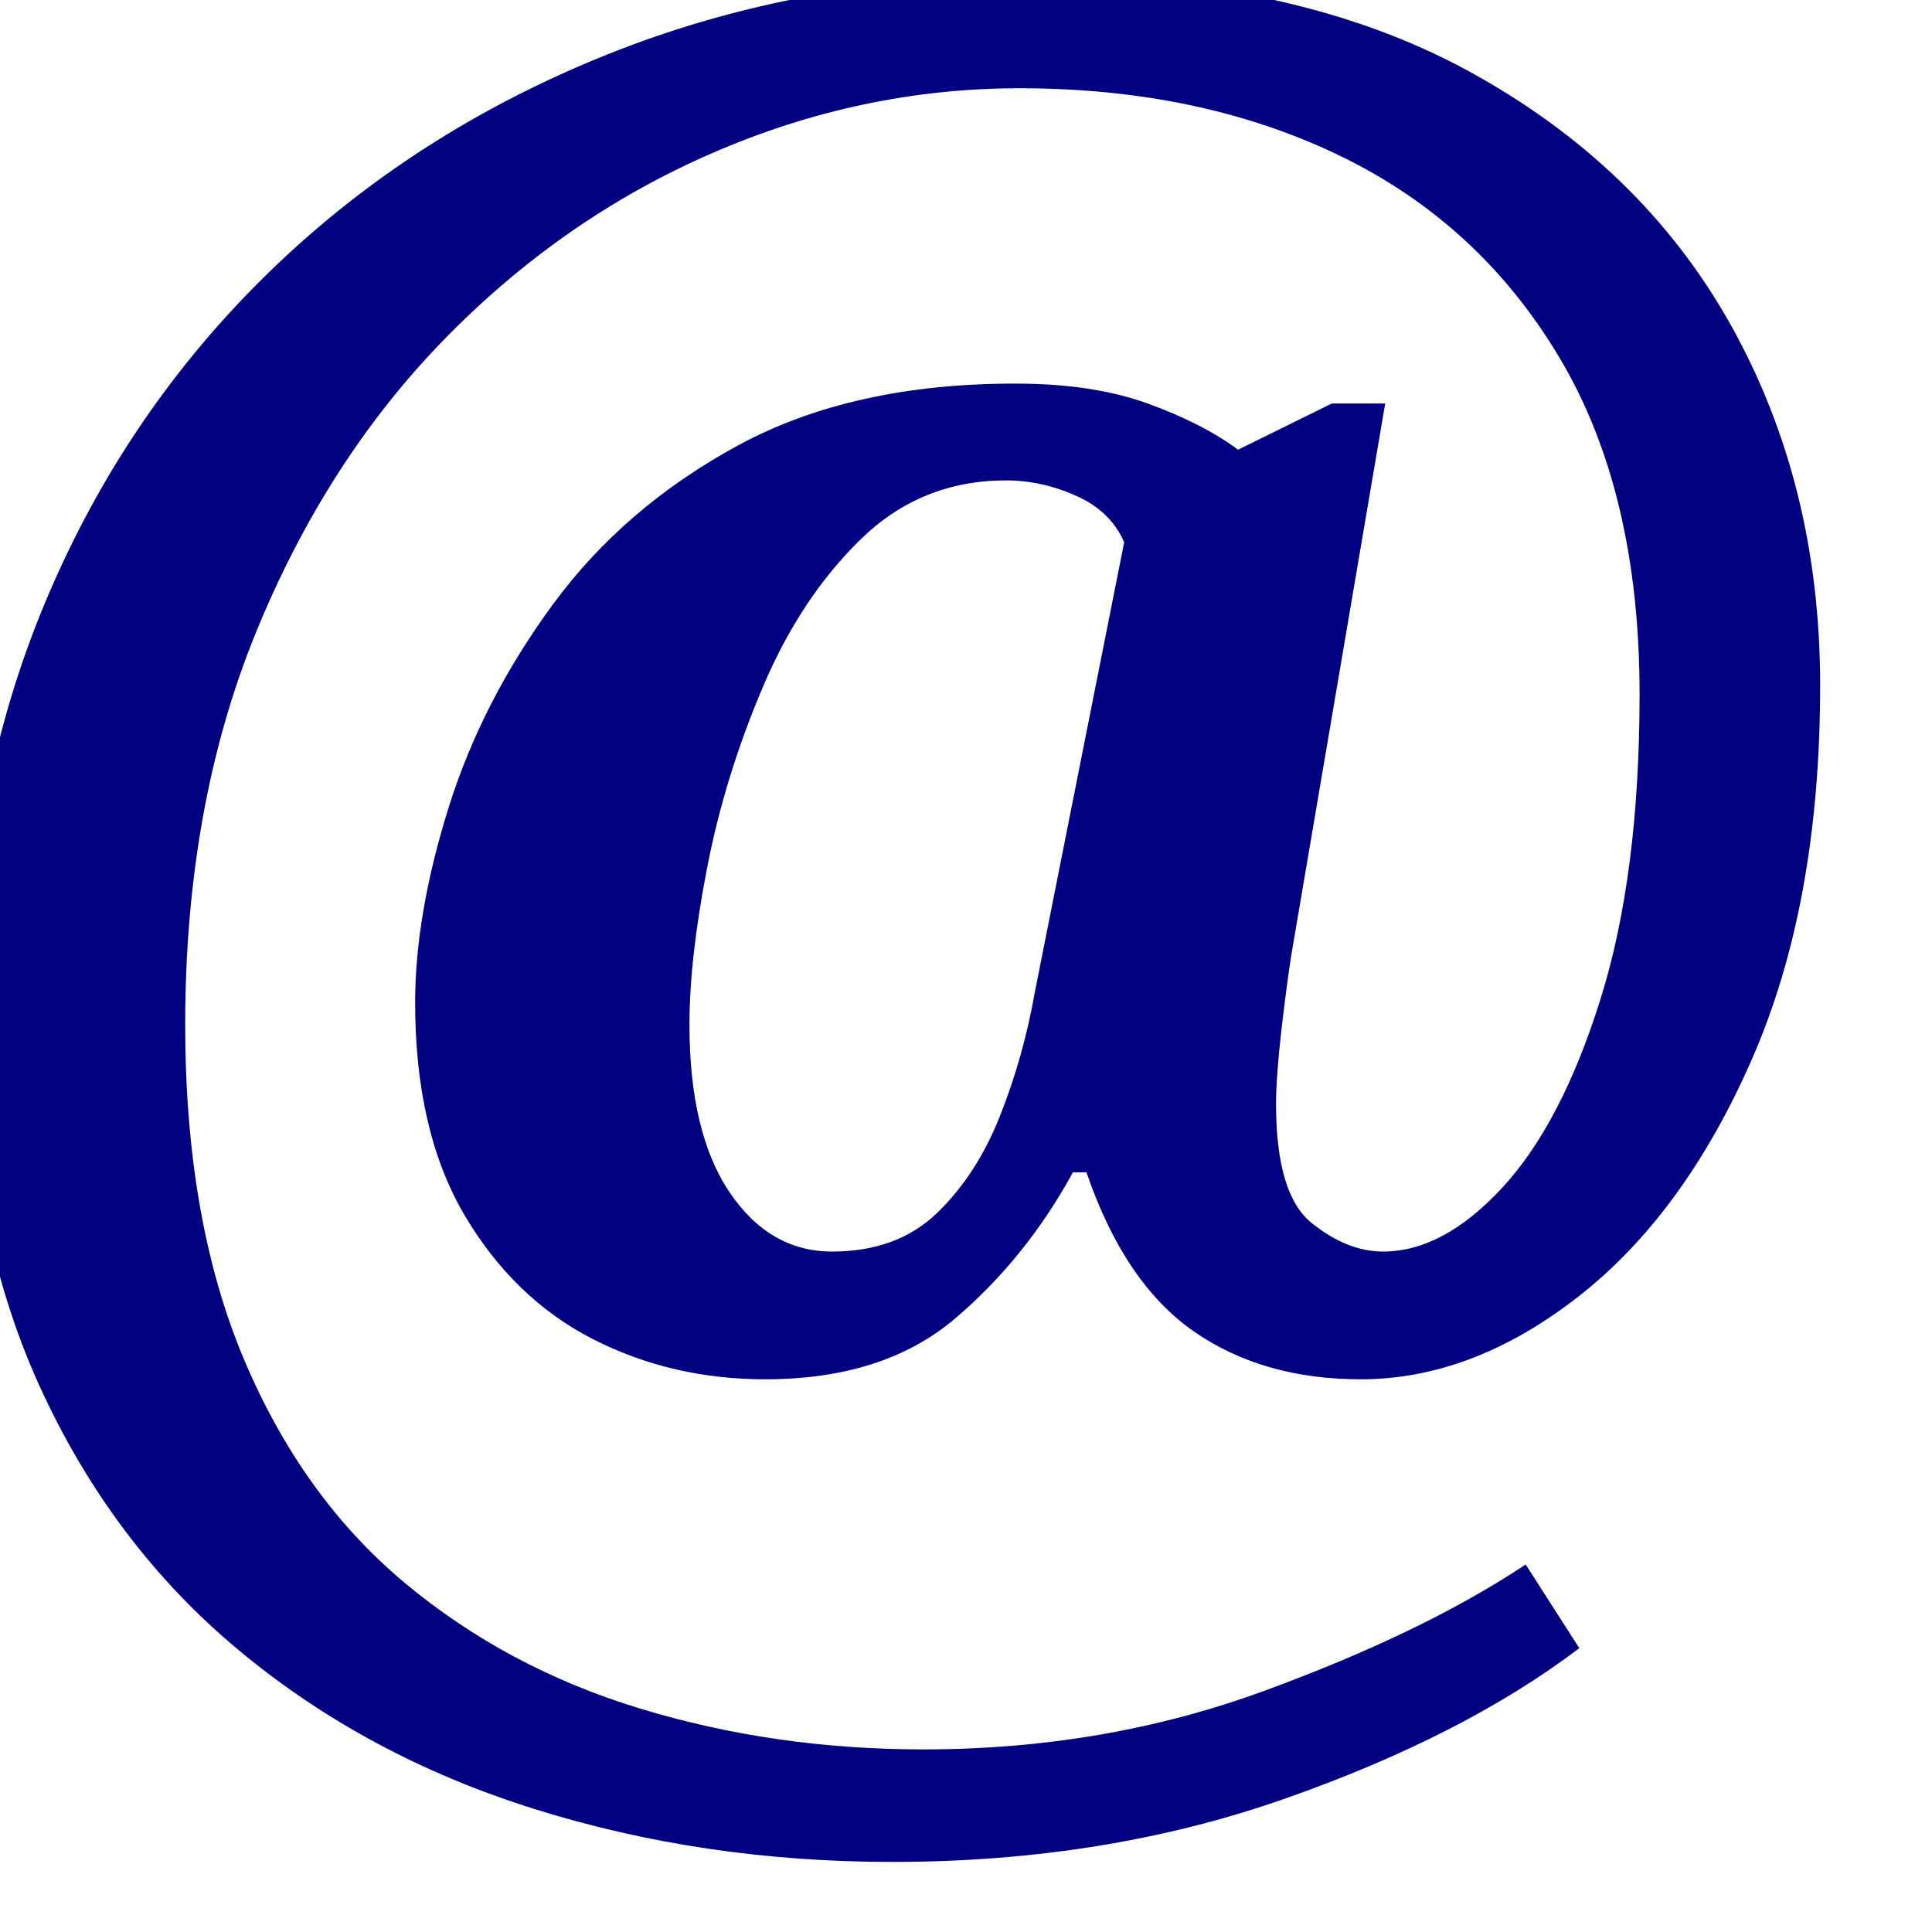
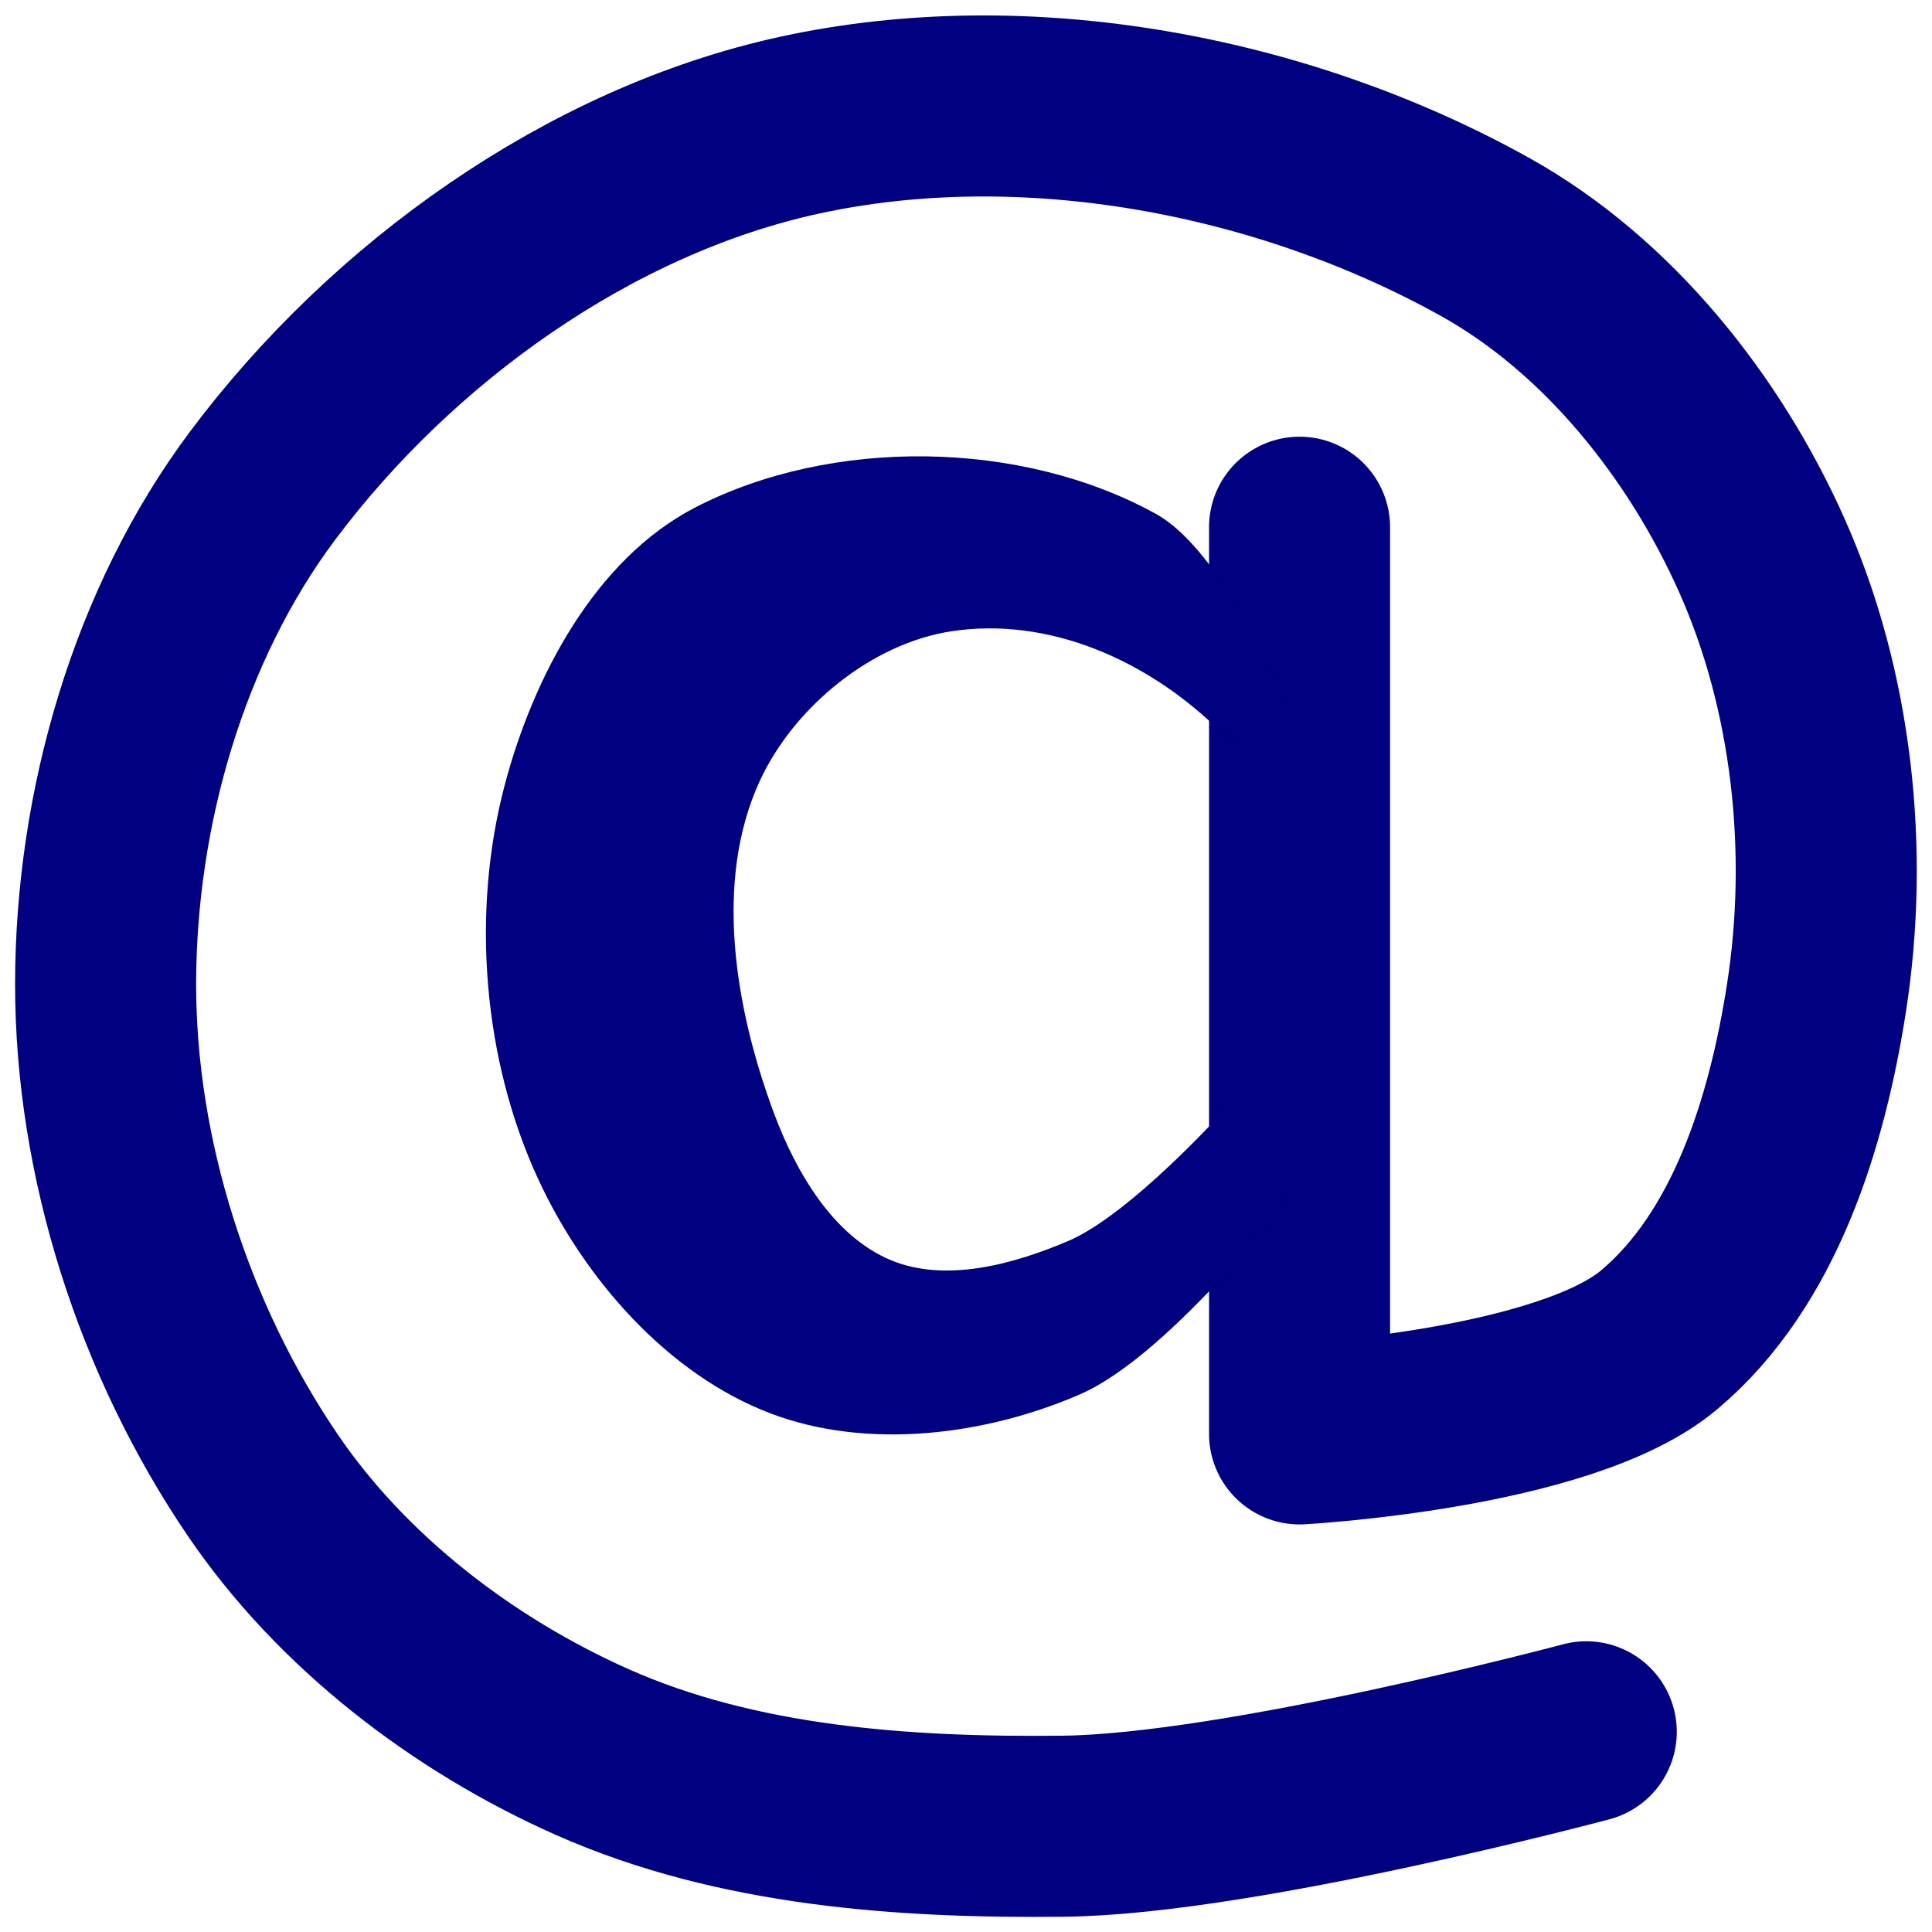
<svg xmlns="http://www.w3.org/2000/svg" width="128" height="128" id="svg2985" version="1.1">
  <defs id="defs2987" />
  <g id="layer1">
    <a id="a3961-34-0" transform="matrix(1.168366,0,0,1.138406,-7.020394,-0.1970879)" style="stroke-width:3.468;stroke-miterlimit:4;stroke-dasharray:none" />
    <g id="g4508-8" transform="matrix(-0.2175774,0,0,0.2324194,309.2762,-184.7121)" style="stroke-width:31.128;stroke-miterlimit:4;stroke-dasharray:none" />
    <g id="g3943-2" style="fill:none" />
    <text transform="scale(1.000002)" id="text4137" y="54" x="130" style="font-style:normal;font-variant:normal;font-weight:bold;font-stretch:normal;font-size:21.407px;line-height:125%;font-family:'Arial Rounded MT Bold';-inkscape-font-specification:'Arial Rounded MT Bold, Bold';letter-spacing:0px;word-spacing:0px;fill:#000000;fill-opacity:1;stroke:none" xml:space="preserve" />
-     <text xml:space="preserve" style="font-style:normal;font-variant:normal;font-weight:bold;font-stretch:normal;font-size:146.859px;line-height:1.25;font-family:Constantia;-inkscape-font-specification:'Constantia, Bold';font-variant-ligatures:normal;font-variant-caps:normal;font-variant-numeric:normal;font-feature-settings:normal;text-align:start;letter-spacing:0px;word-spacing:0px;writing-mode:lr-tb;text-anchor:start;fill:#000080;fill-opacity:1;stroke:none;stroke-width:3.06" x="-9.681" y="103.26" id="text4531" transform="scale(1.006162,0.9938758)">
-       <tspan id="tspan4529" x="-9.681" y="103.26" style="font-style:normal;font-variant:normal;font-weight:bold;font-stretch:normal;font-size:146.859px;font-family:Constantia;-inkscape-font-specification:'Constantia, Bold';font-variant-ligatures:normal;font-variant-caps:normal;font-variant-numeric:normal;font-feature-settings:normal;text-align:start;writing-mode:lr-tb;text-anchor:start;fill:#000080;fill-opacity:1;stroke-width:3.06">@</tspan>
-     </text>
+     <path style="fill:none;stroke:#000080;stroke-width:11.994;stroke-linecap:round;stroke-linejoin:round;stroke-miterlimit:4;stroke-dasharray:none;stroke-opacity:1" d="m 105.094,114.735 c 0,0 -22.9,6.123 -34.63,6.256 -10.54,0.119 -21.609,-0.638 -31.234,-4.917 C 30.67,112.269 22.669,106.132 17.414,98.402 10.878,88.789 6.983,76.764 6.997,65.154 7.011,53.617 10.496,41.382 17.426,32.139 25.976,20.736 39.022,11.33 52.98,8.291 67.966,5.029 85.005,8.244 98.394,15.701 c 8.15,4.539 14.544,12.597 18.334,21.099 4.011,8.997 5.135,19.583 3.619,29.311 -1.28,8.218 -4.067,17.331 -10.447,22.675 C 103.614,94.05 86.099,95 86.099,95 V 34.929" id="path839" />
+     <path style="fill:#000080;fill-opacity:1;stroke:none;stroke-width:1px;stroke-linecap:round;stroke-linejoin:round;stroke-opacity:1" d="m 86.032,48.636 c 0,0 -4.387,-11.794 -9.463,-14.596 -8.912,-4.92 -21.5,-5.09 -30.537,-0.404 -6.594,3.42 -10.7,11.201 -12.596,18.383 -2.227,8.438 -1.445,18.163 2.214,26.085 3.055,6.615 8.574,12.935 15.382,15.531 6.407,2.444 14.244,1.473 20.532,-1.263 6.098,-2.654 14.468,-13.737 14.468,-13.737 l -5,-5 c 0,0 -6.162,6.845 -10.27,8.589 -3.629,1.541 -8.124,2.782 -11.759,1.257 -3.835,-1.609 -6.298,-5.882 -7.746,-9.781 -2.553,-6.877 -3.993,-15.333 -0.907,-21.988 2.259,-4.872 7.403,-9.095 12.714,-9.894 6.335,-0.953 12.969,1.817 17.969,6.817 1.179,1.179 5,0 5,0 z" id="path841" />
  </g>
</svg>
